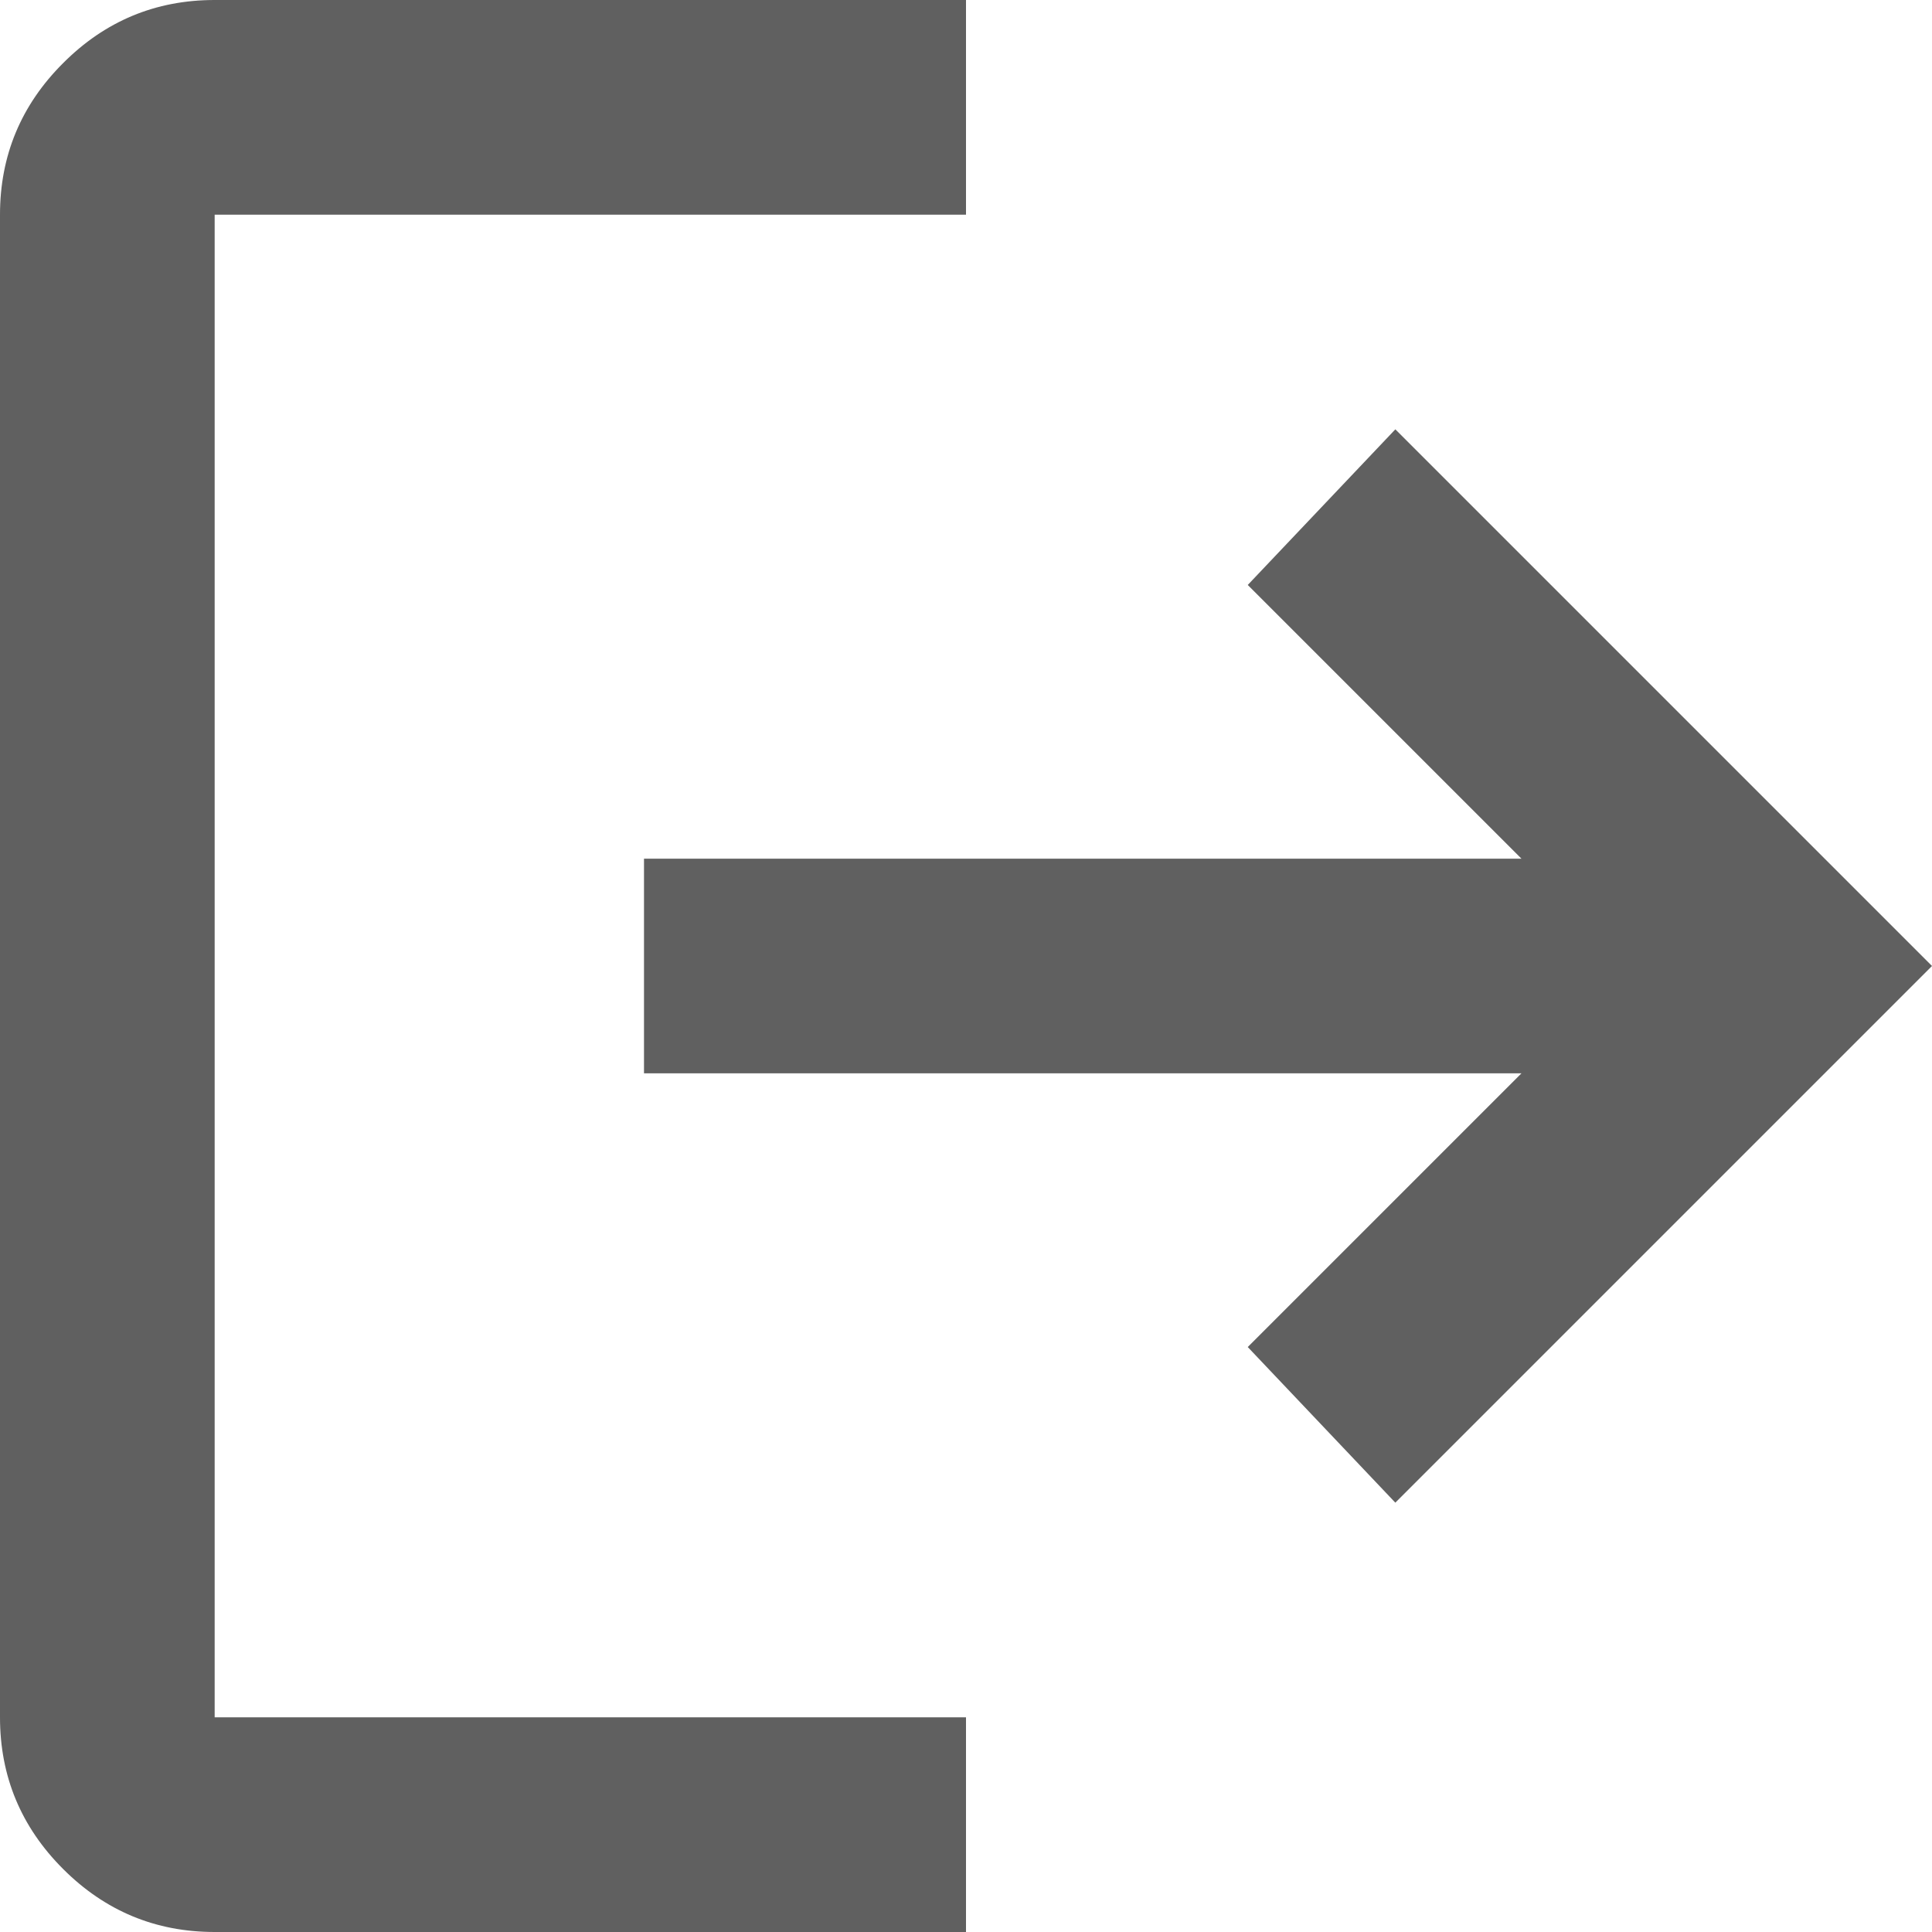
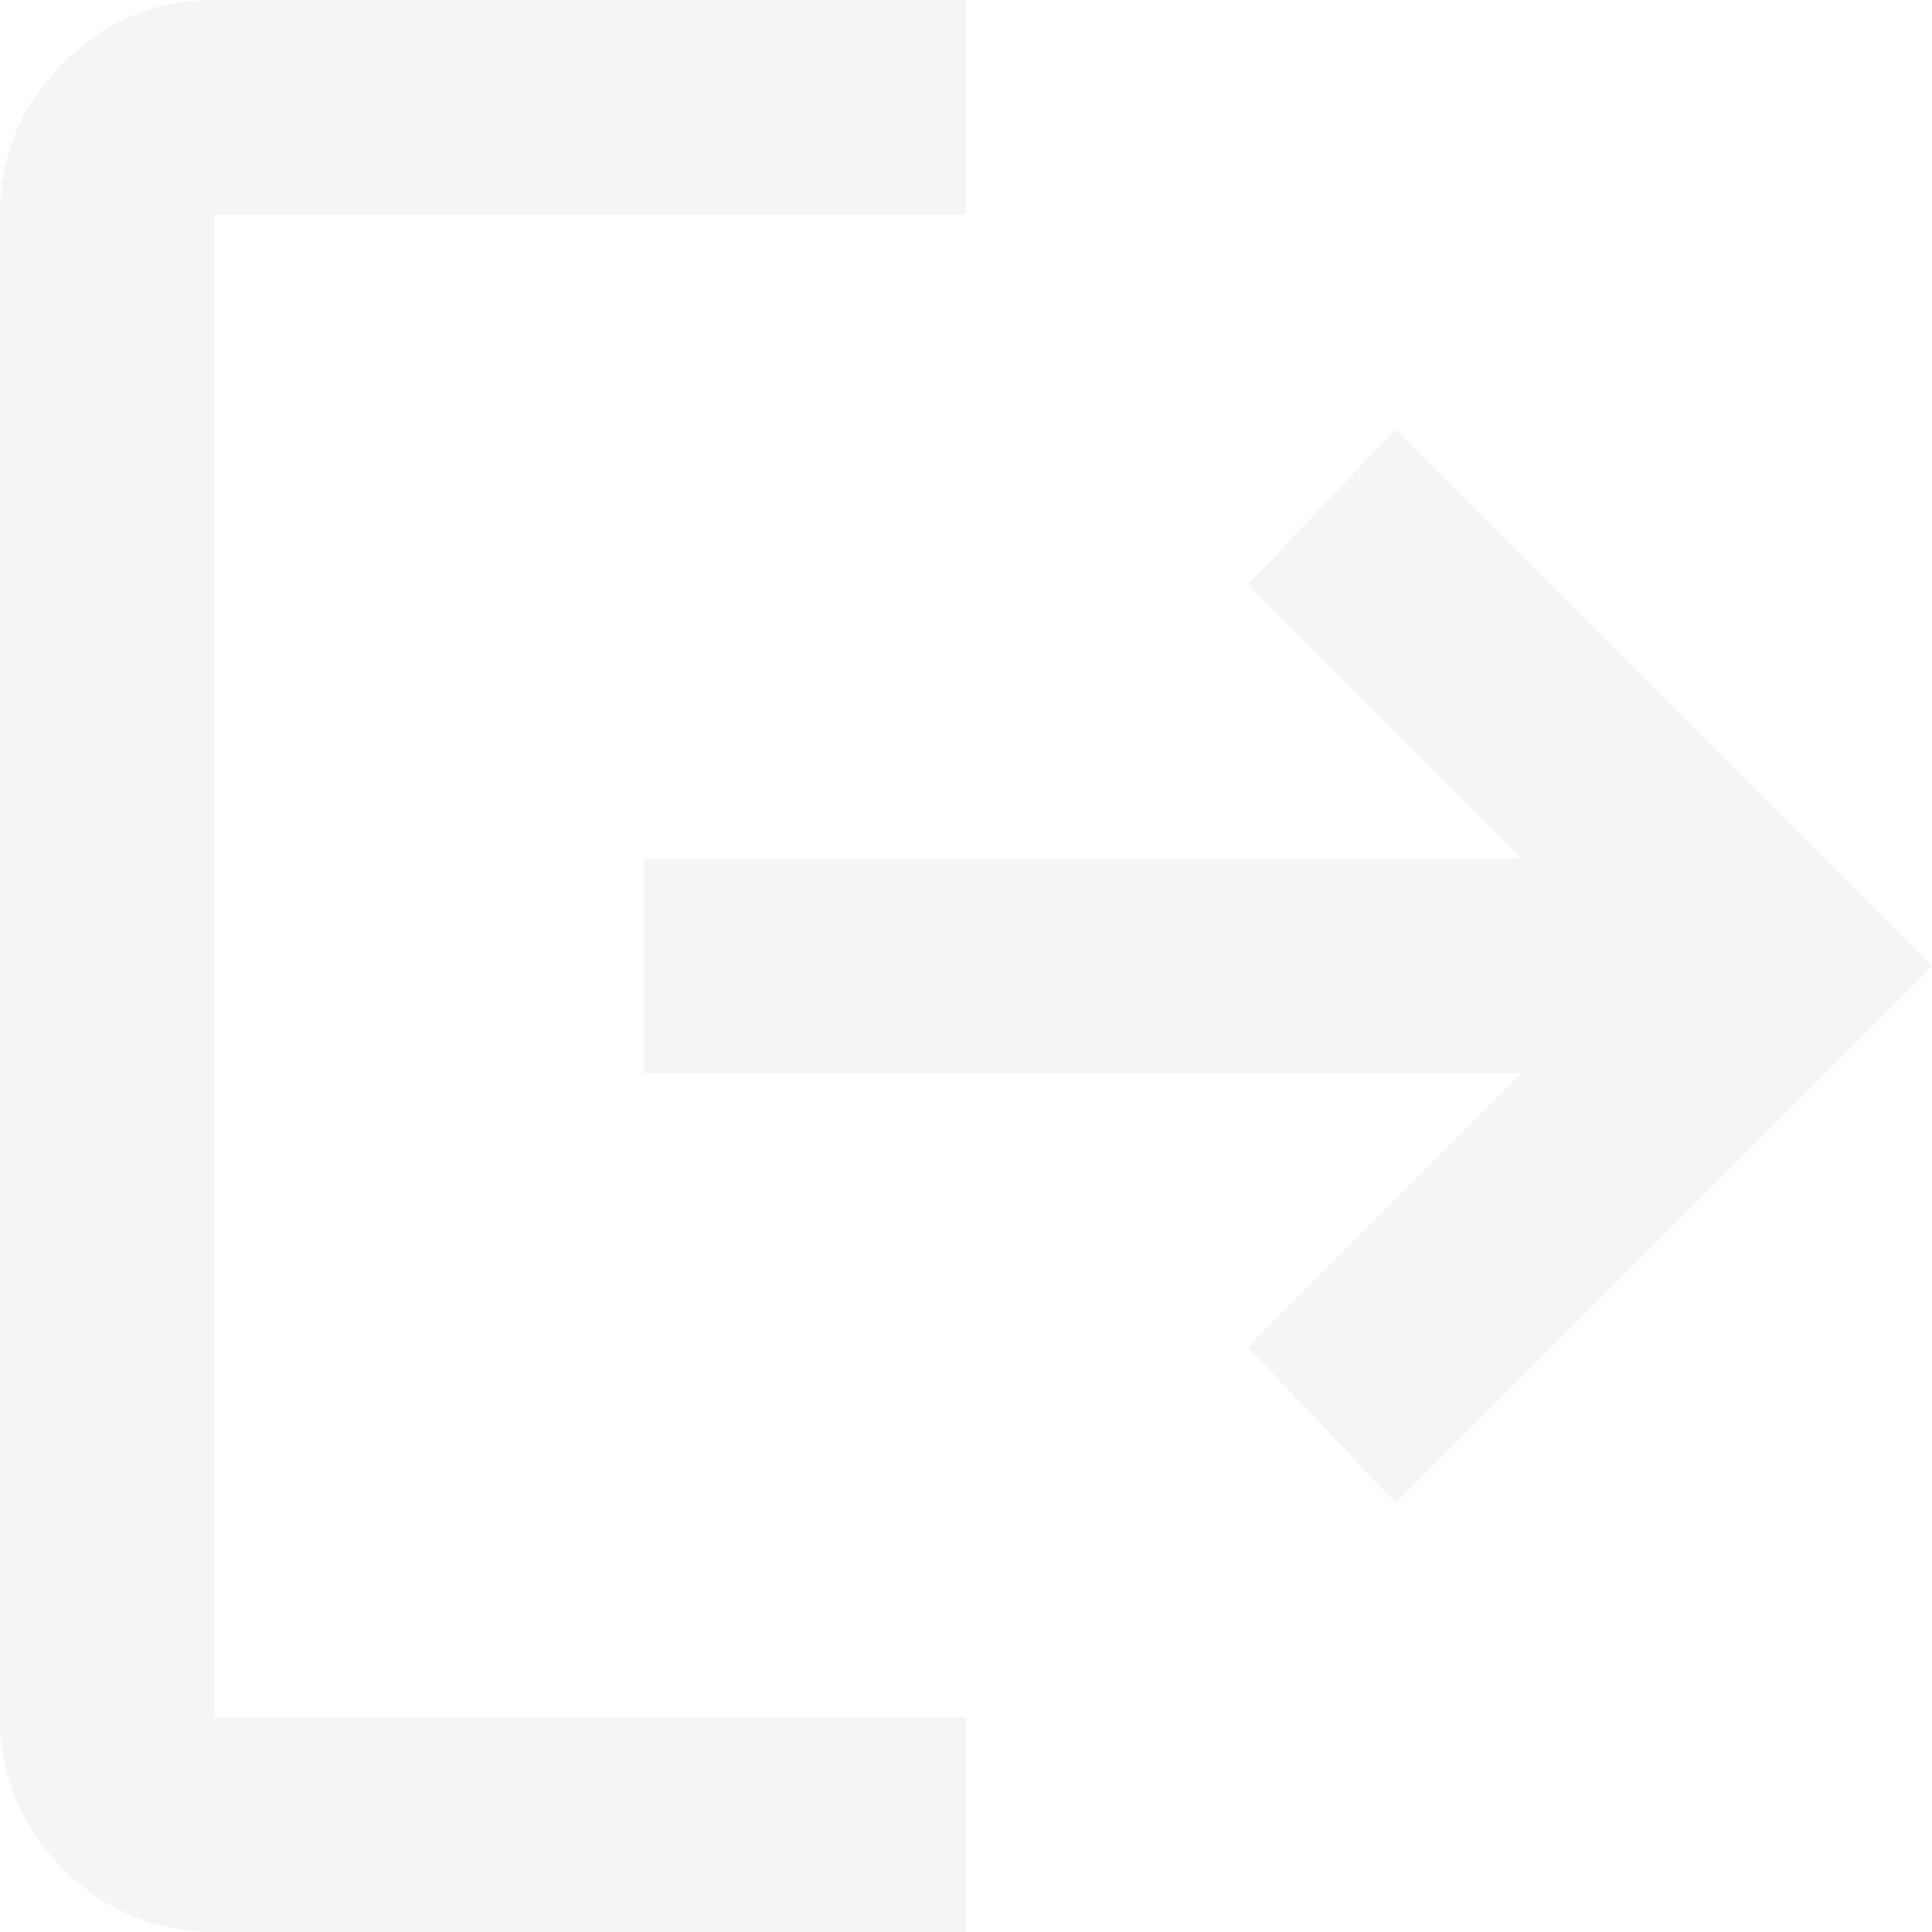
<svg xmlns="http://www.w3.org/2000/svg" width="18" height="18" viewBox="0 0 18 18" fill="none">
-   <path d="M2 18C1.45 18 0.979 17.804 0.588 17.413C0.196 17.021 0 16.55 0 16V2C0 1.45 0.196 0.979 0.588 0.588C0.979 0.196 1.45 0 2 0H9V2H2V16H9V18H2ZM13 14L11.625 12.55L14.175 10H6V8H14.175L11.625 5.45L13 4L18 9L13 14Z" fill="#606060" />
+   <path d="M2 18C1.45 18 0.979 17.804 0.588 17.413C0.196 17.021 0 16.55 0 16V2C0 1.45 0.196 0.979 0.588 0.588C0.979 0.196 1.45 0 2 0H9V2H2V16H9V18H2ZM13 14L11.625 12.55L14.175 10H6V8H14.175L11.625 5.45L13 4L18 9L13 14Z" fill="#f3f6f4" />
</svg>
